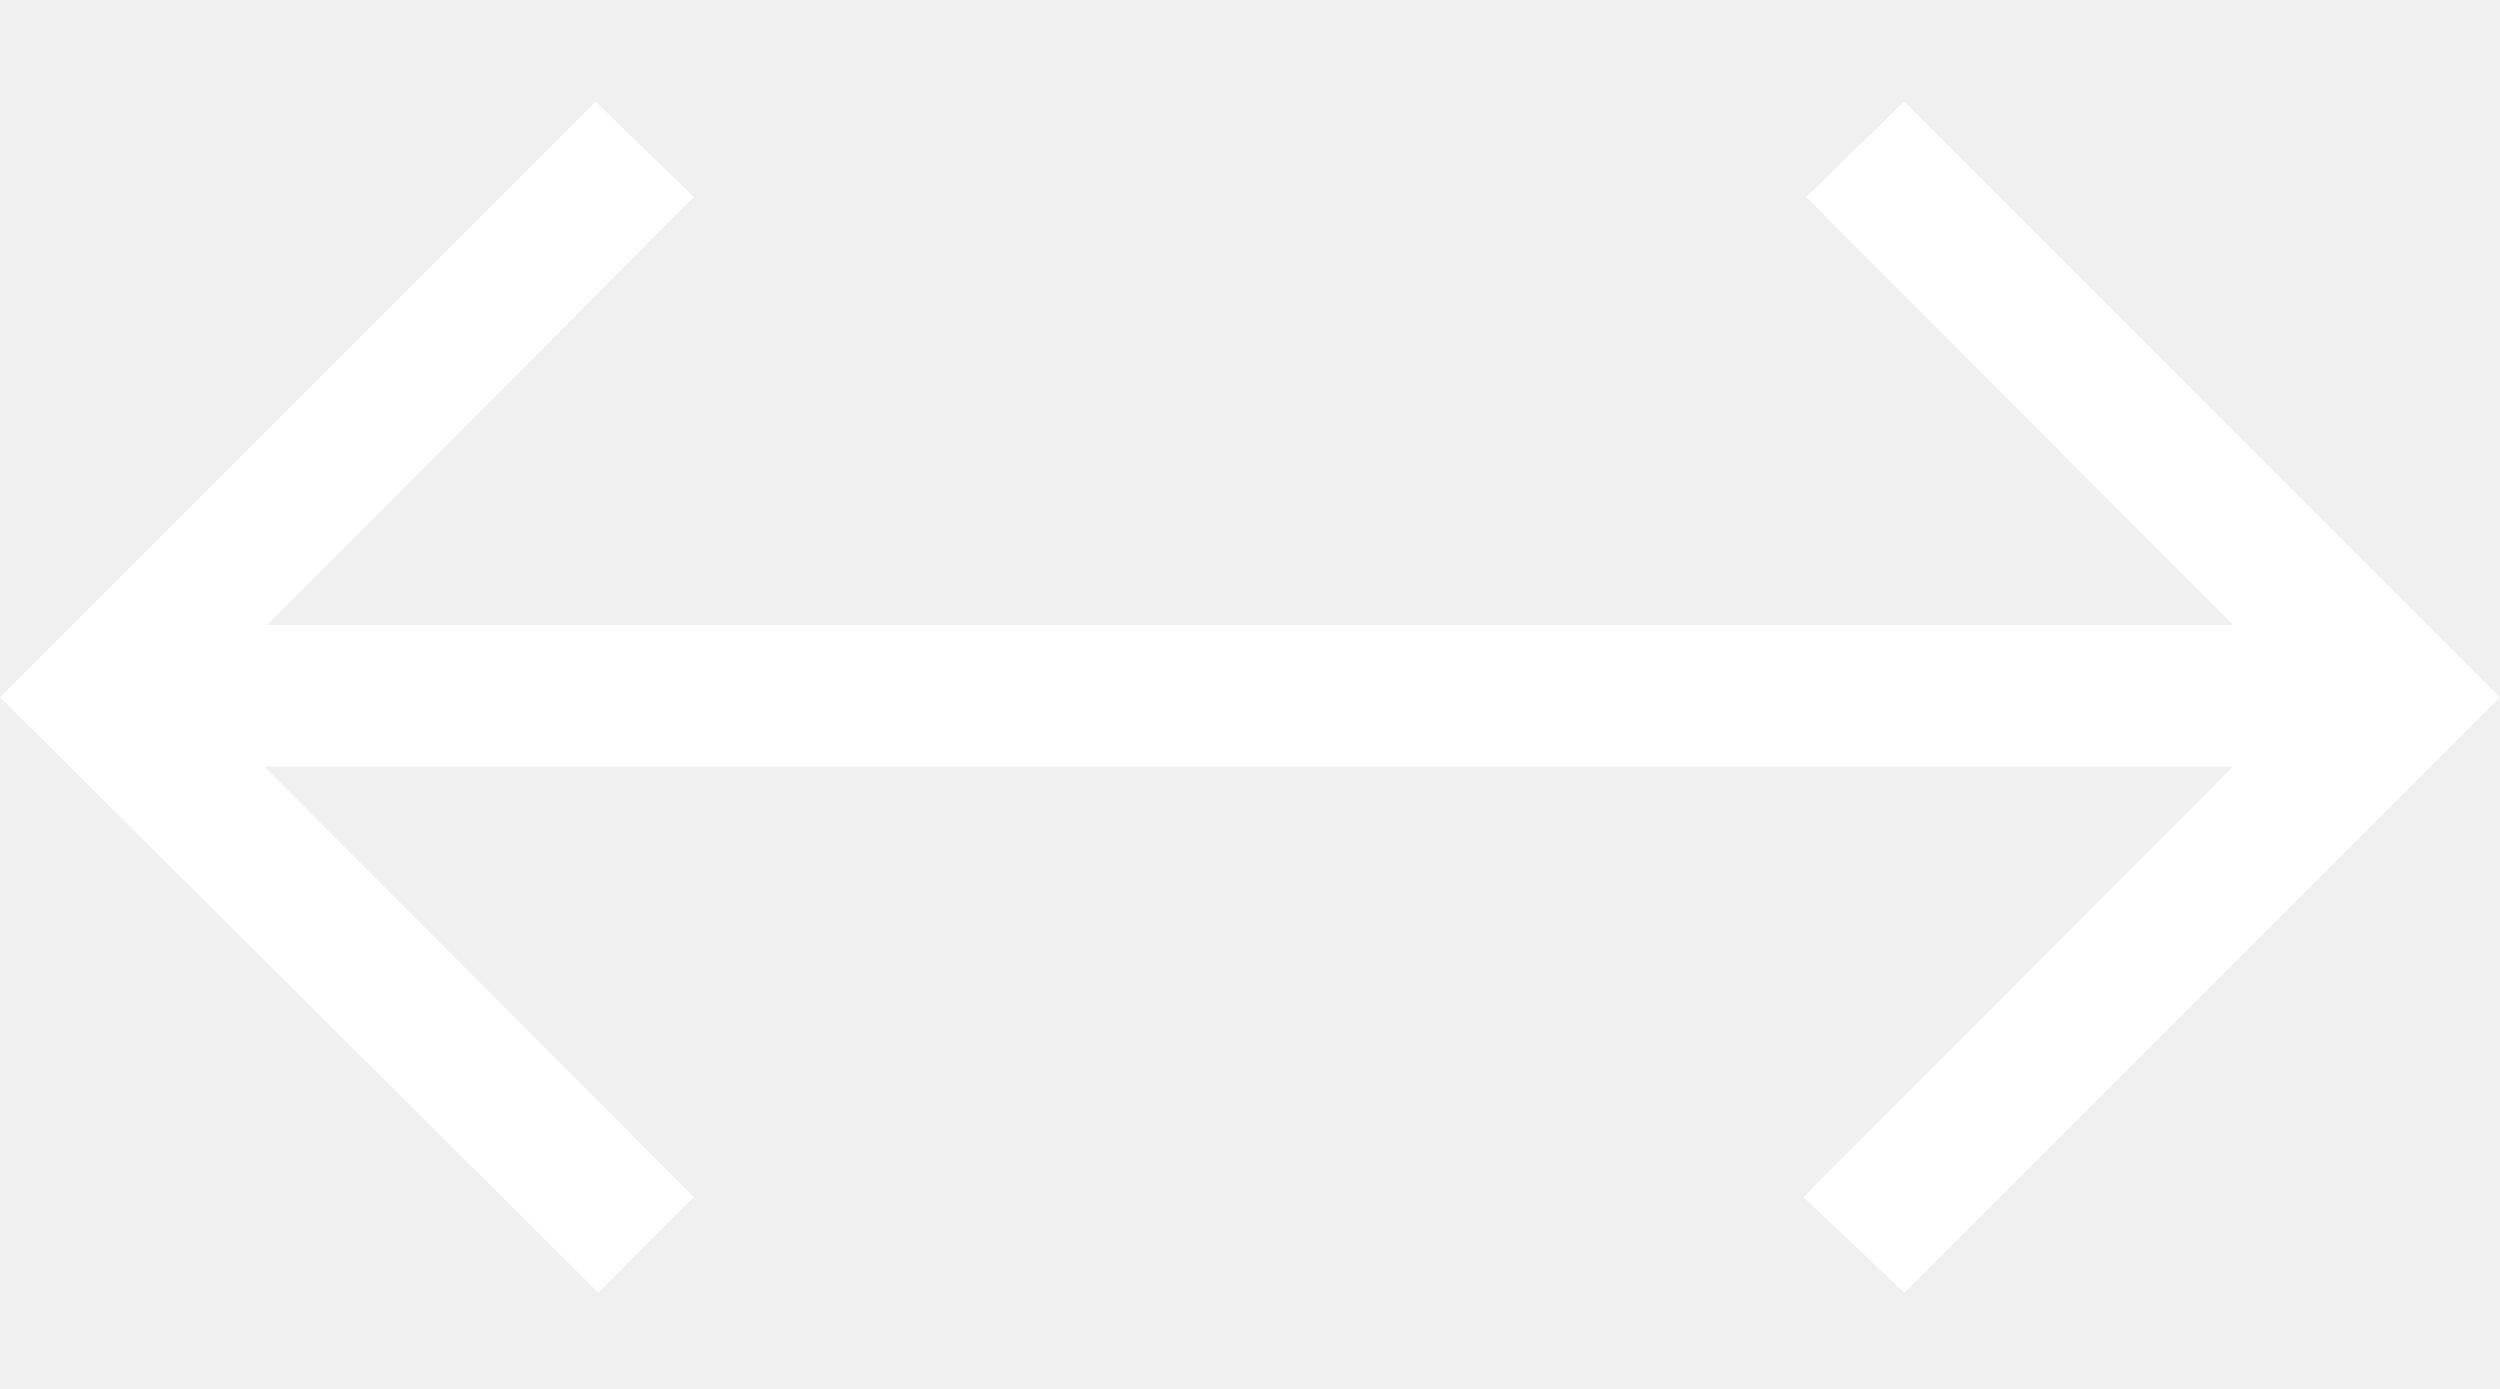
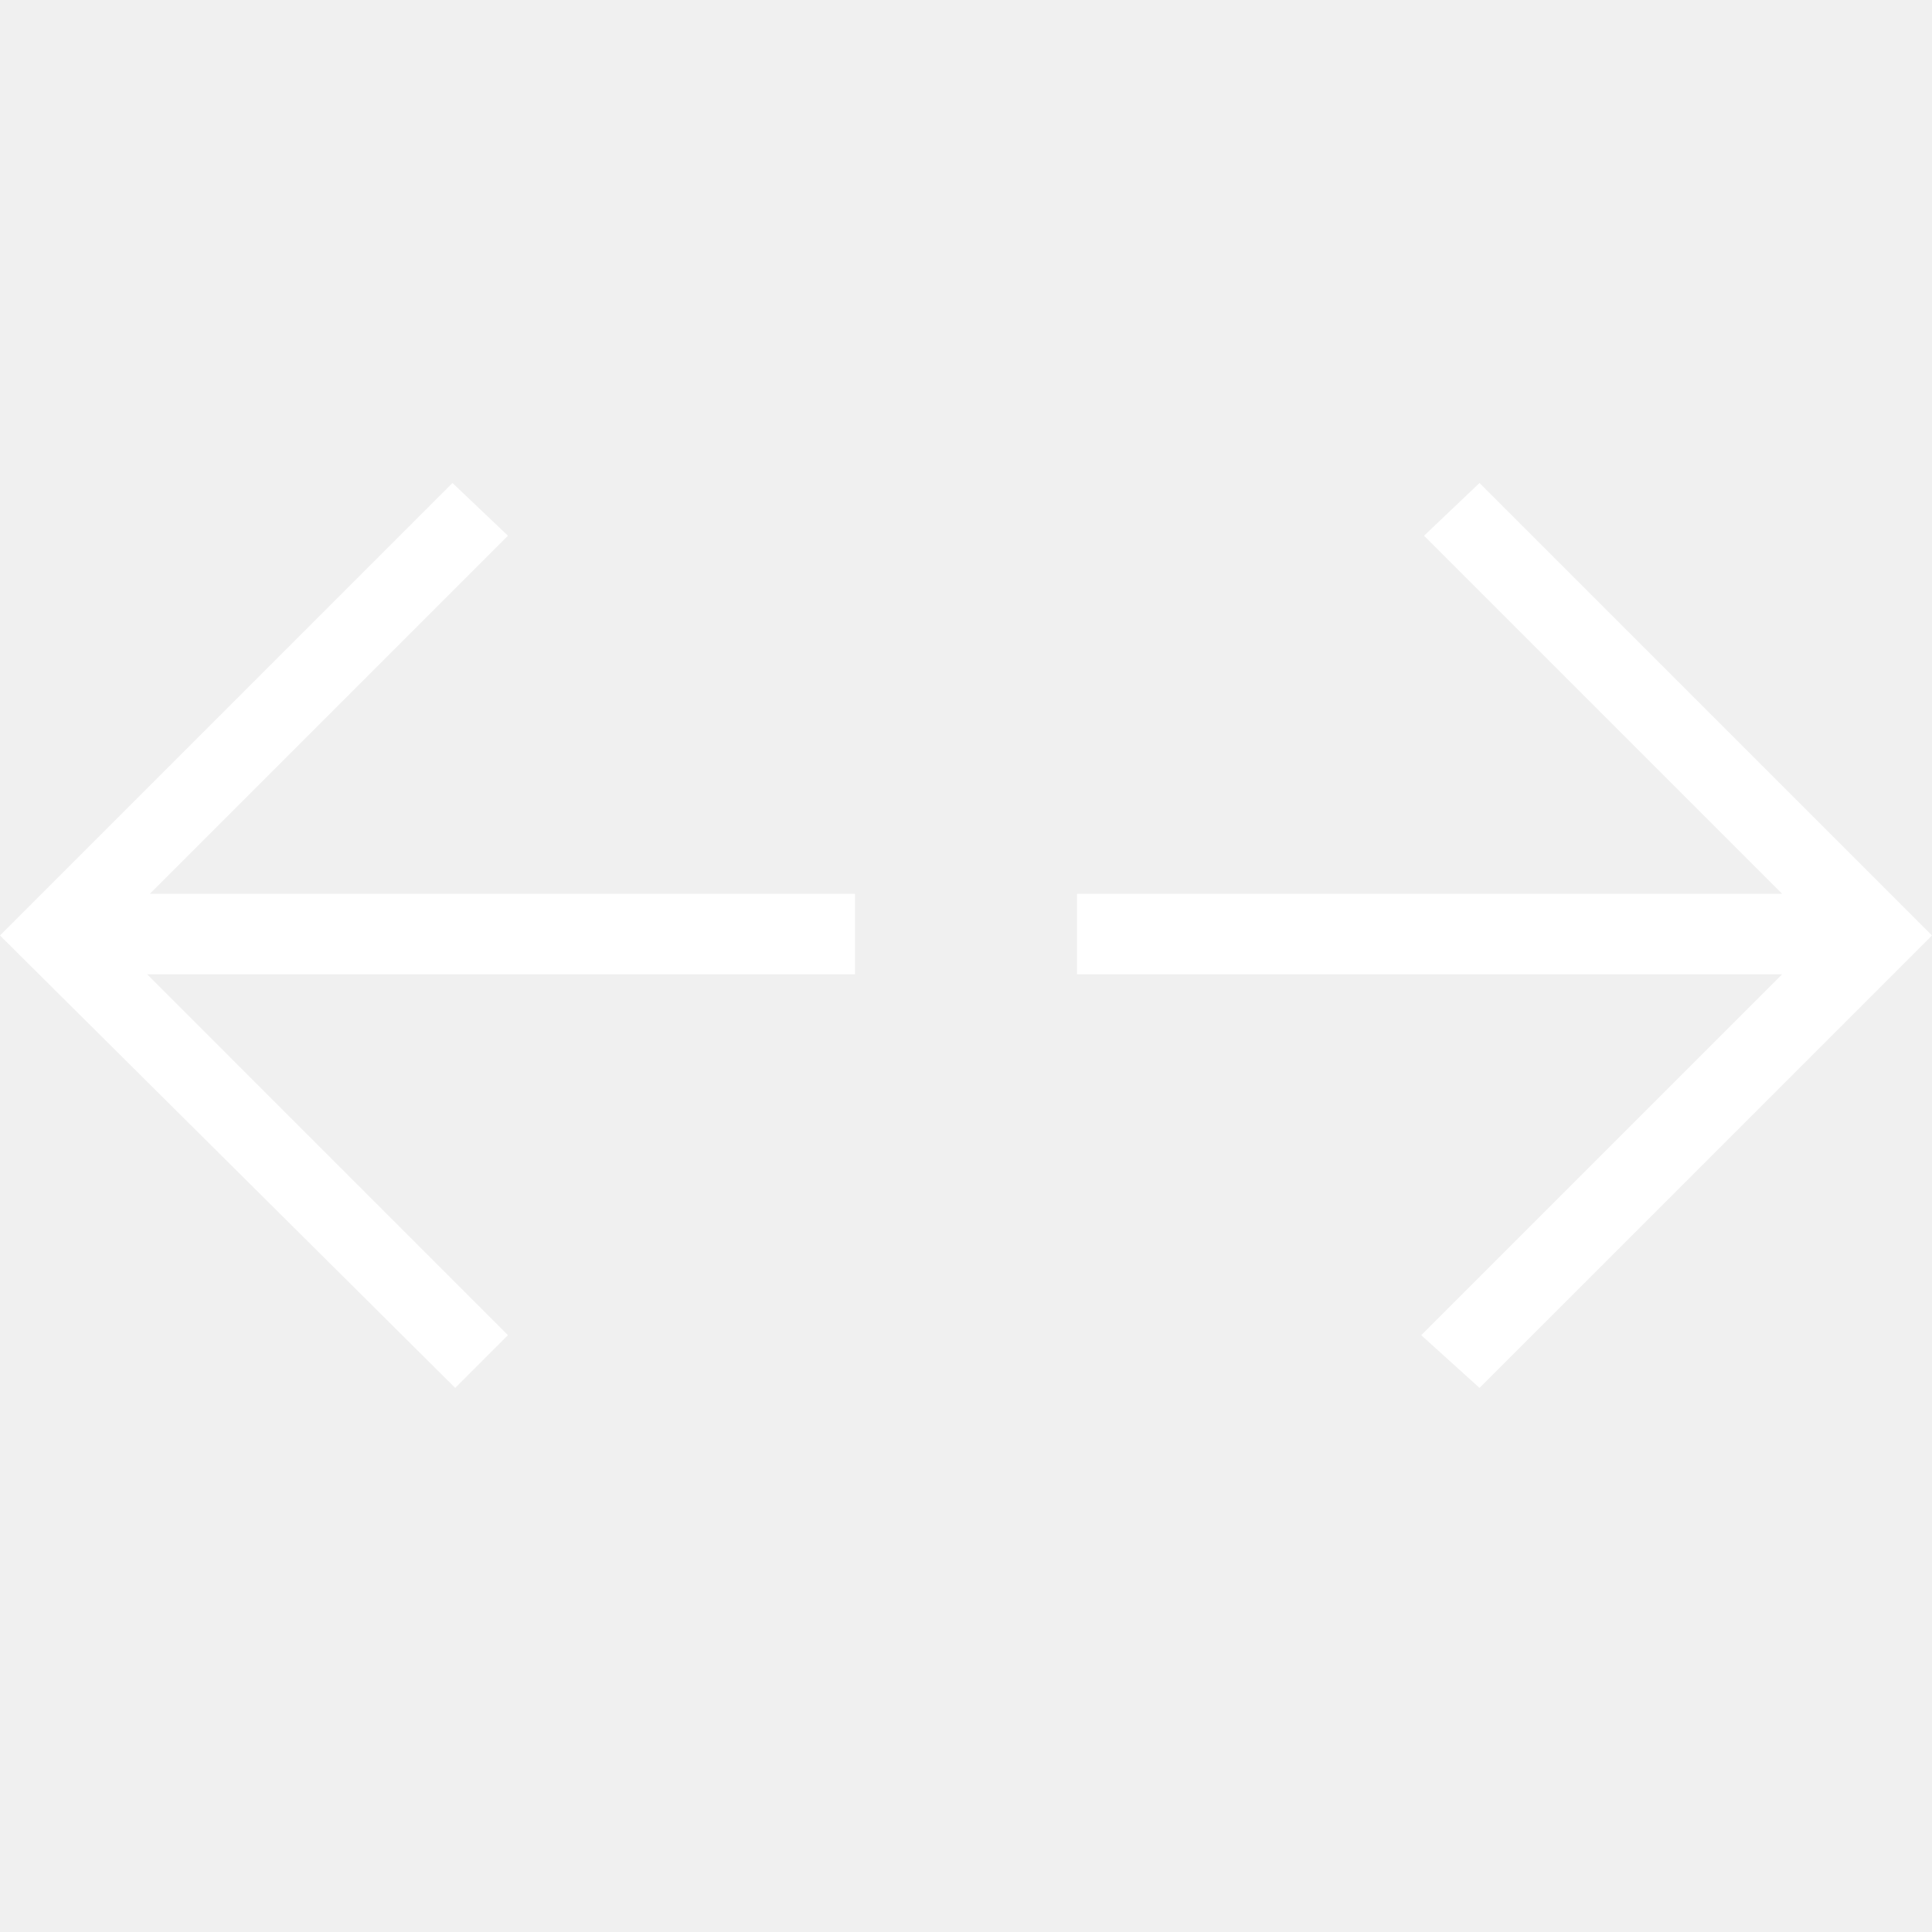
- <svg xmlns="http://www.w3.org/2000/svg" width="18" height="10" viewBox="0 0 18 10" fill="none">
-   <path d="M4.308 9.308L0 5.019L4.288 0.731L4.996 1.419L1.921 4.5H16.079L13.004 1.419L13.711 0.731L18 5.019L13.711 9.308L12.985 8.619L16.079 5.519H1.902L4.996 8.619L4.308 9.308Z" fill="white" />
+ <svg xmlns="http://www.w3.org/2000/svg" width="24" height="24" viewBox="0 0 24 24" fill="none">
+   <mask id="mask0_11631_4666" style="mask-type:alpha" maskUnits="userSpaceOnUse" x="0" y="0" width="24" height="24">
+     <rect width="24" height="24" fill="#D9D9D9" />
+   </mask>
+   <g mask="url(#mask0_11631_4666)">
+     <path d="M18.379 17.241L17.655 16.586L22.138 12.103H13.379V11.103H22.138L17.69 6.655L18.379 6L24 11.621L18.379 17.241ZM5.655 17.241L0 11.621L5.621 6L6.31 6.655L1.862 11.103H10.621V12.103H1.828L6.31 16.586L5.655 17.241Z" fill="white" />
+   </g>
</svg>
